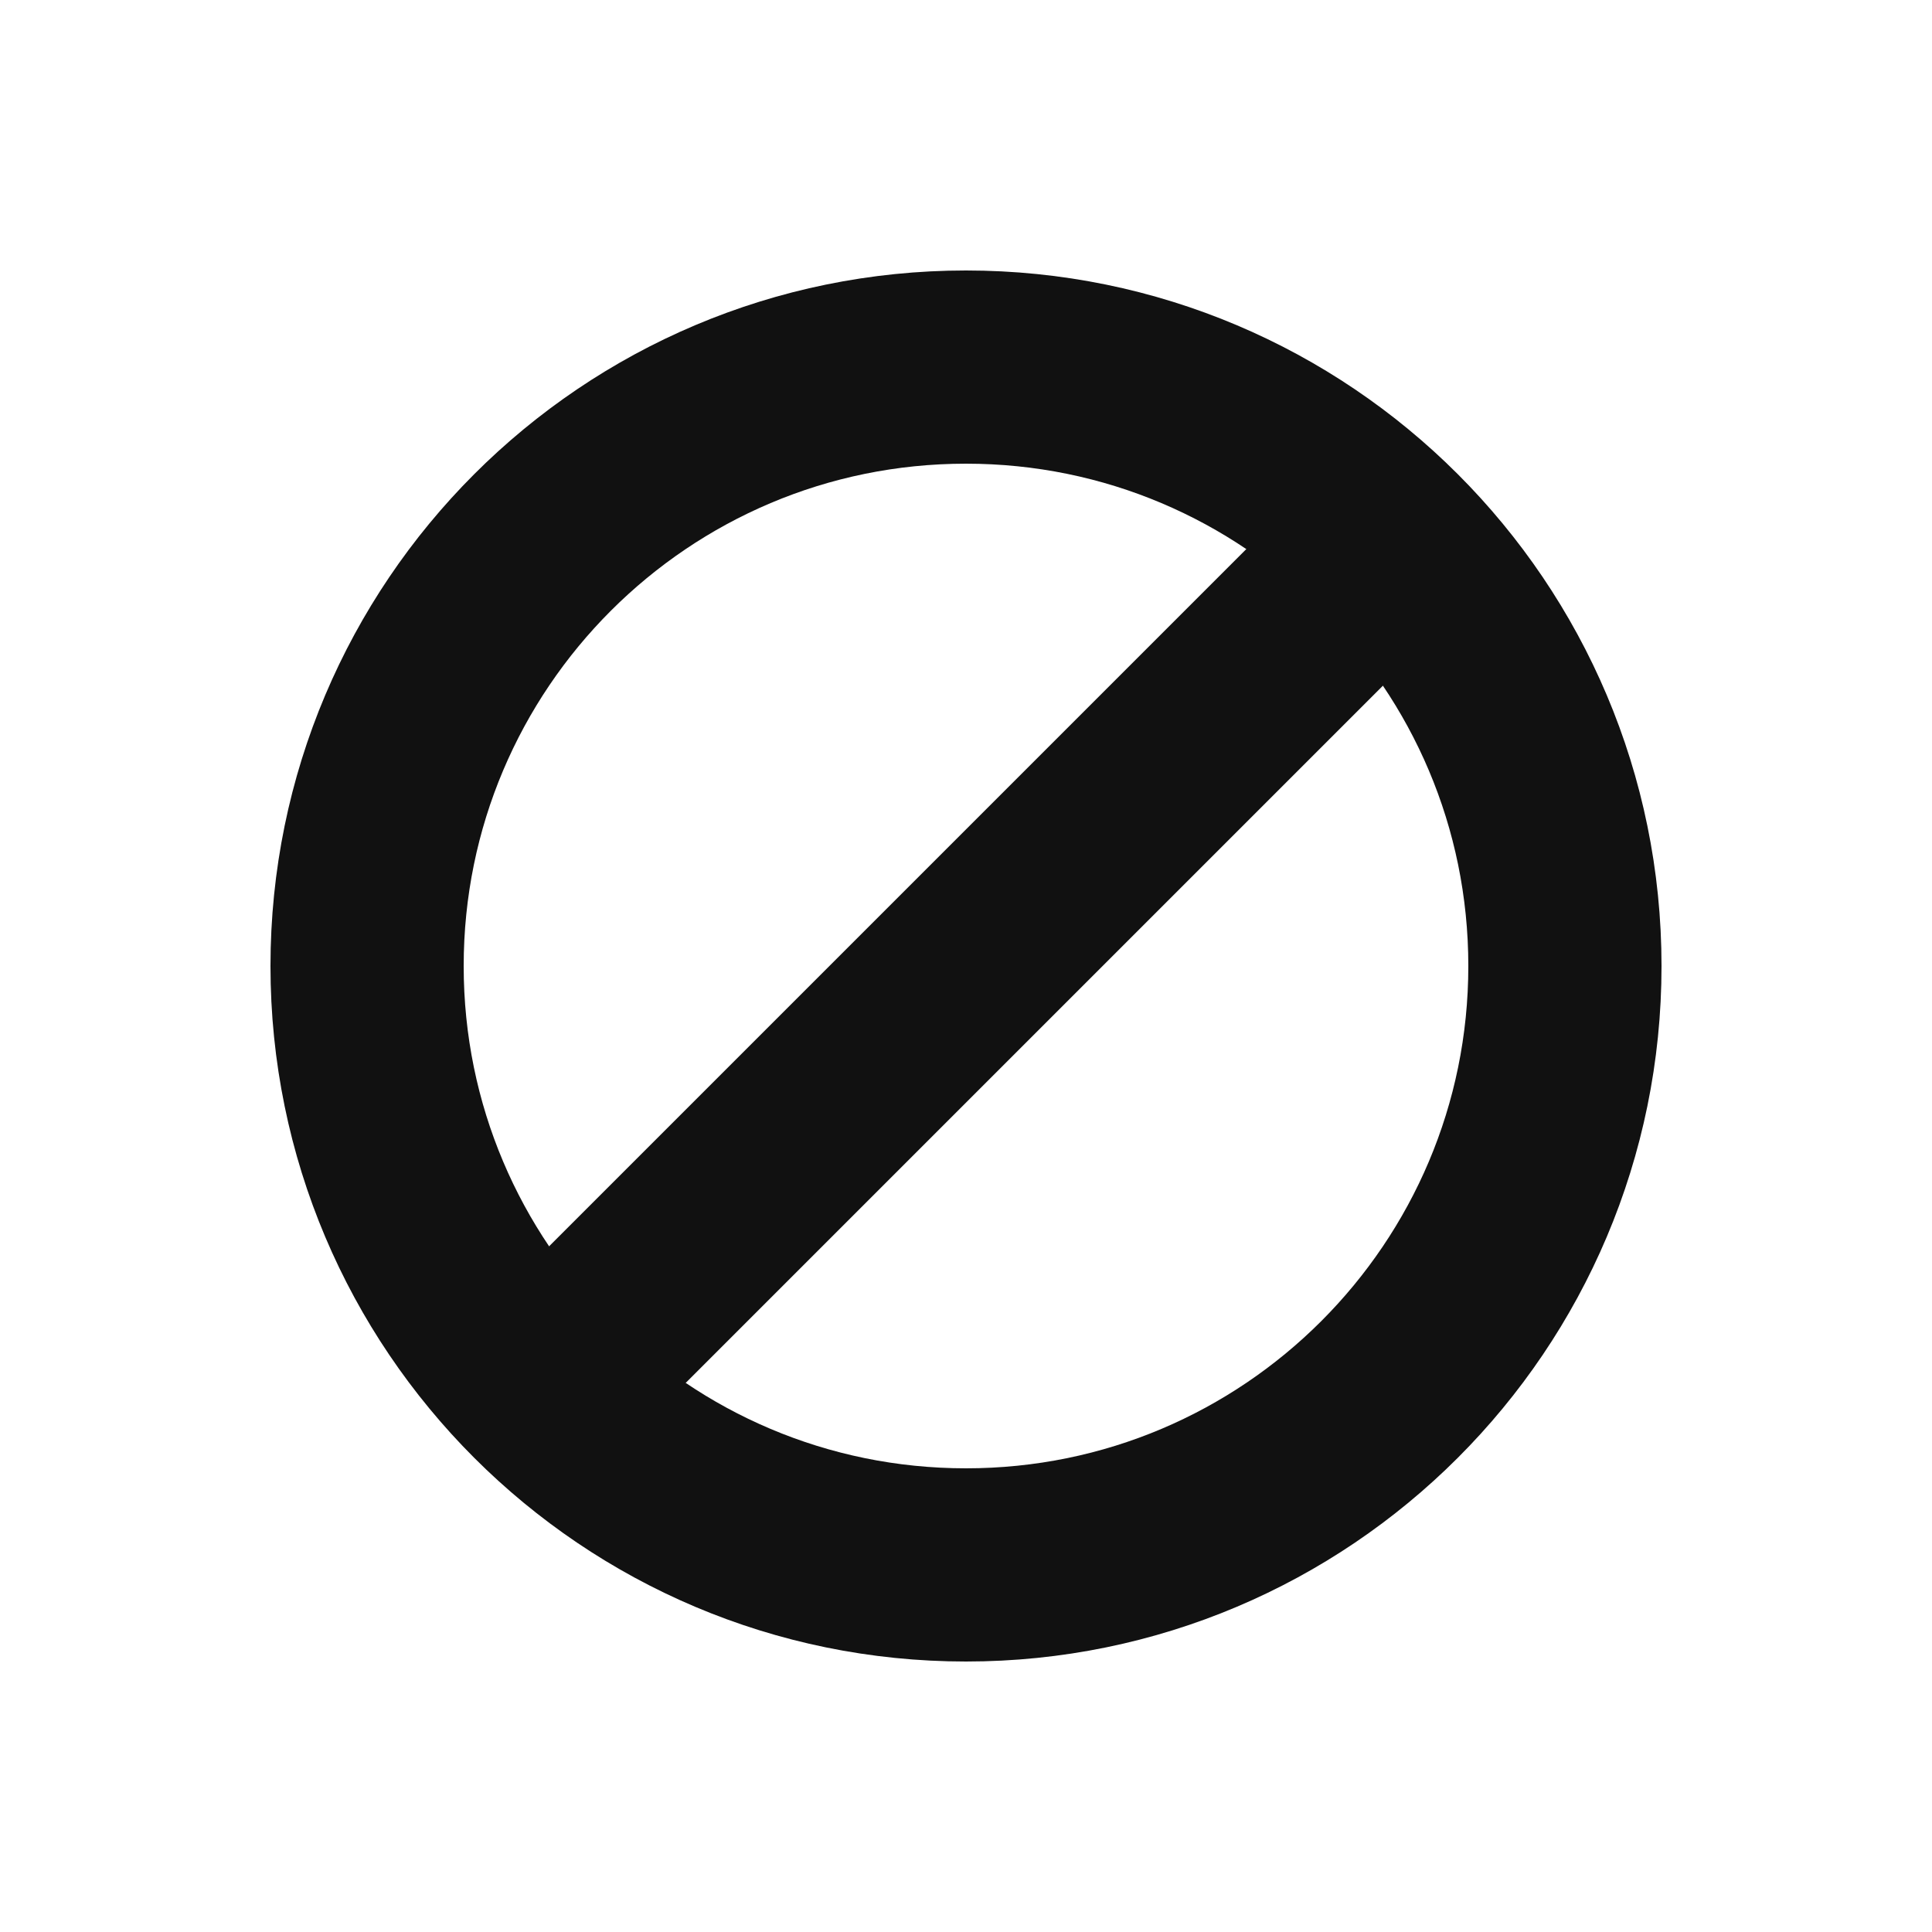
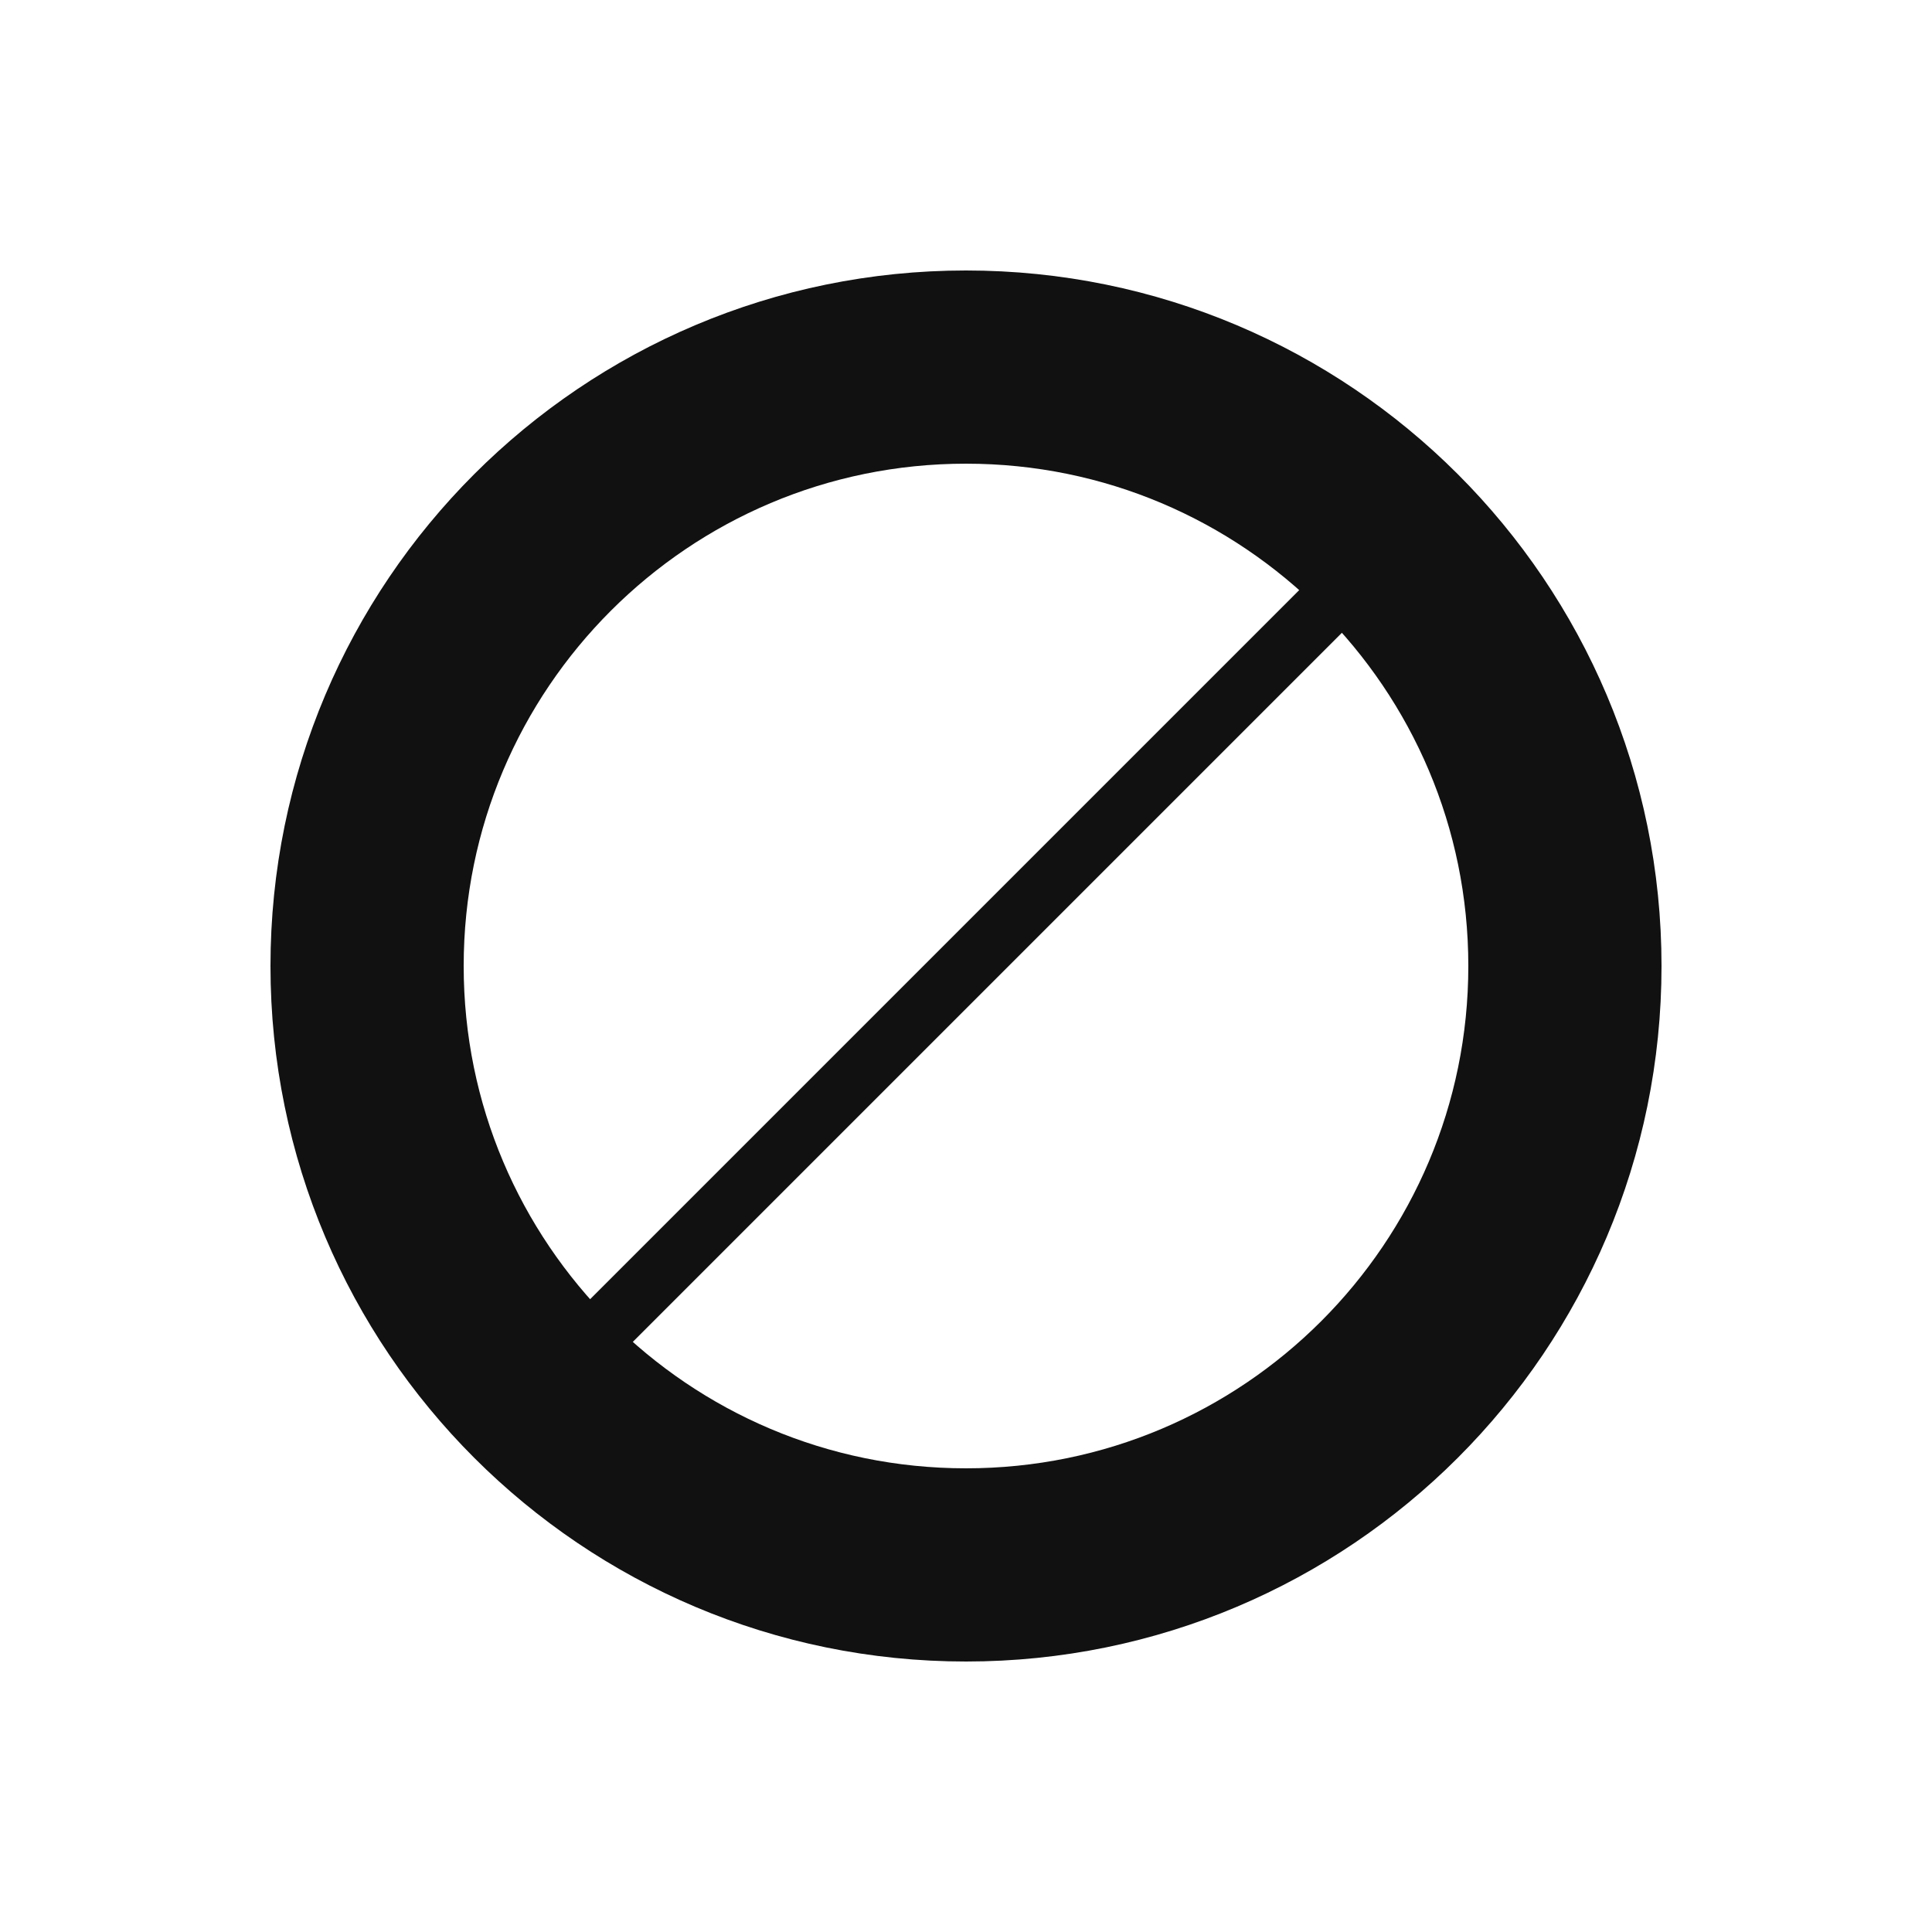
- <svg xmlns="http://www.w3.org/2000/svg" viewBox="0 0 100 100" role="img" aria-label="Zeropoet">
-   <rect width="100" height="100" fill="#fff" />
-   <circle cx="50" cy="50" r="31" fill="none" stroke="#111" stroke-width="10" />
-   <path d="M25 75 75 25" fill="none" stroke="#111" stroke-width="10" />
+ <svg xmlns="http://www.w3.org/2000/svg" viewBox="0 0 1024 1024" role="img" aria-label="Zeropoet">
+   <rect width="1024" height="1024" fill="#fff" />
+   <circle cx="512" cy="512" r="317.44" fill="none" stroke="#111" stroke-width="102.4" />
+   <path d="M256 768 768 256" fill="none" stroke="#111" stroke-width="32" />
</svg>
